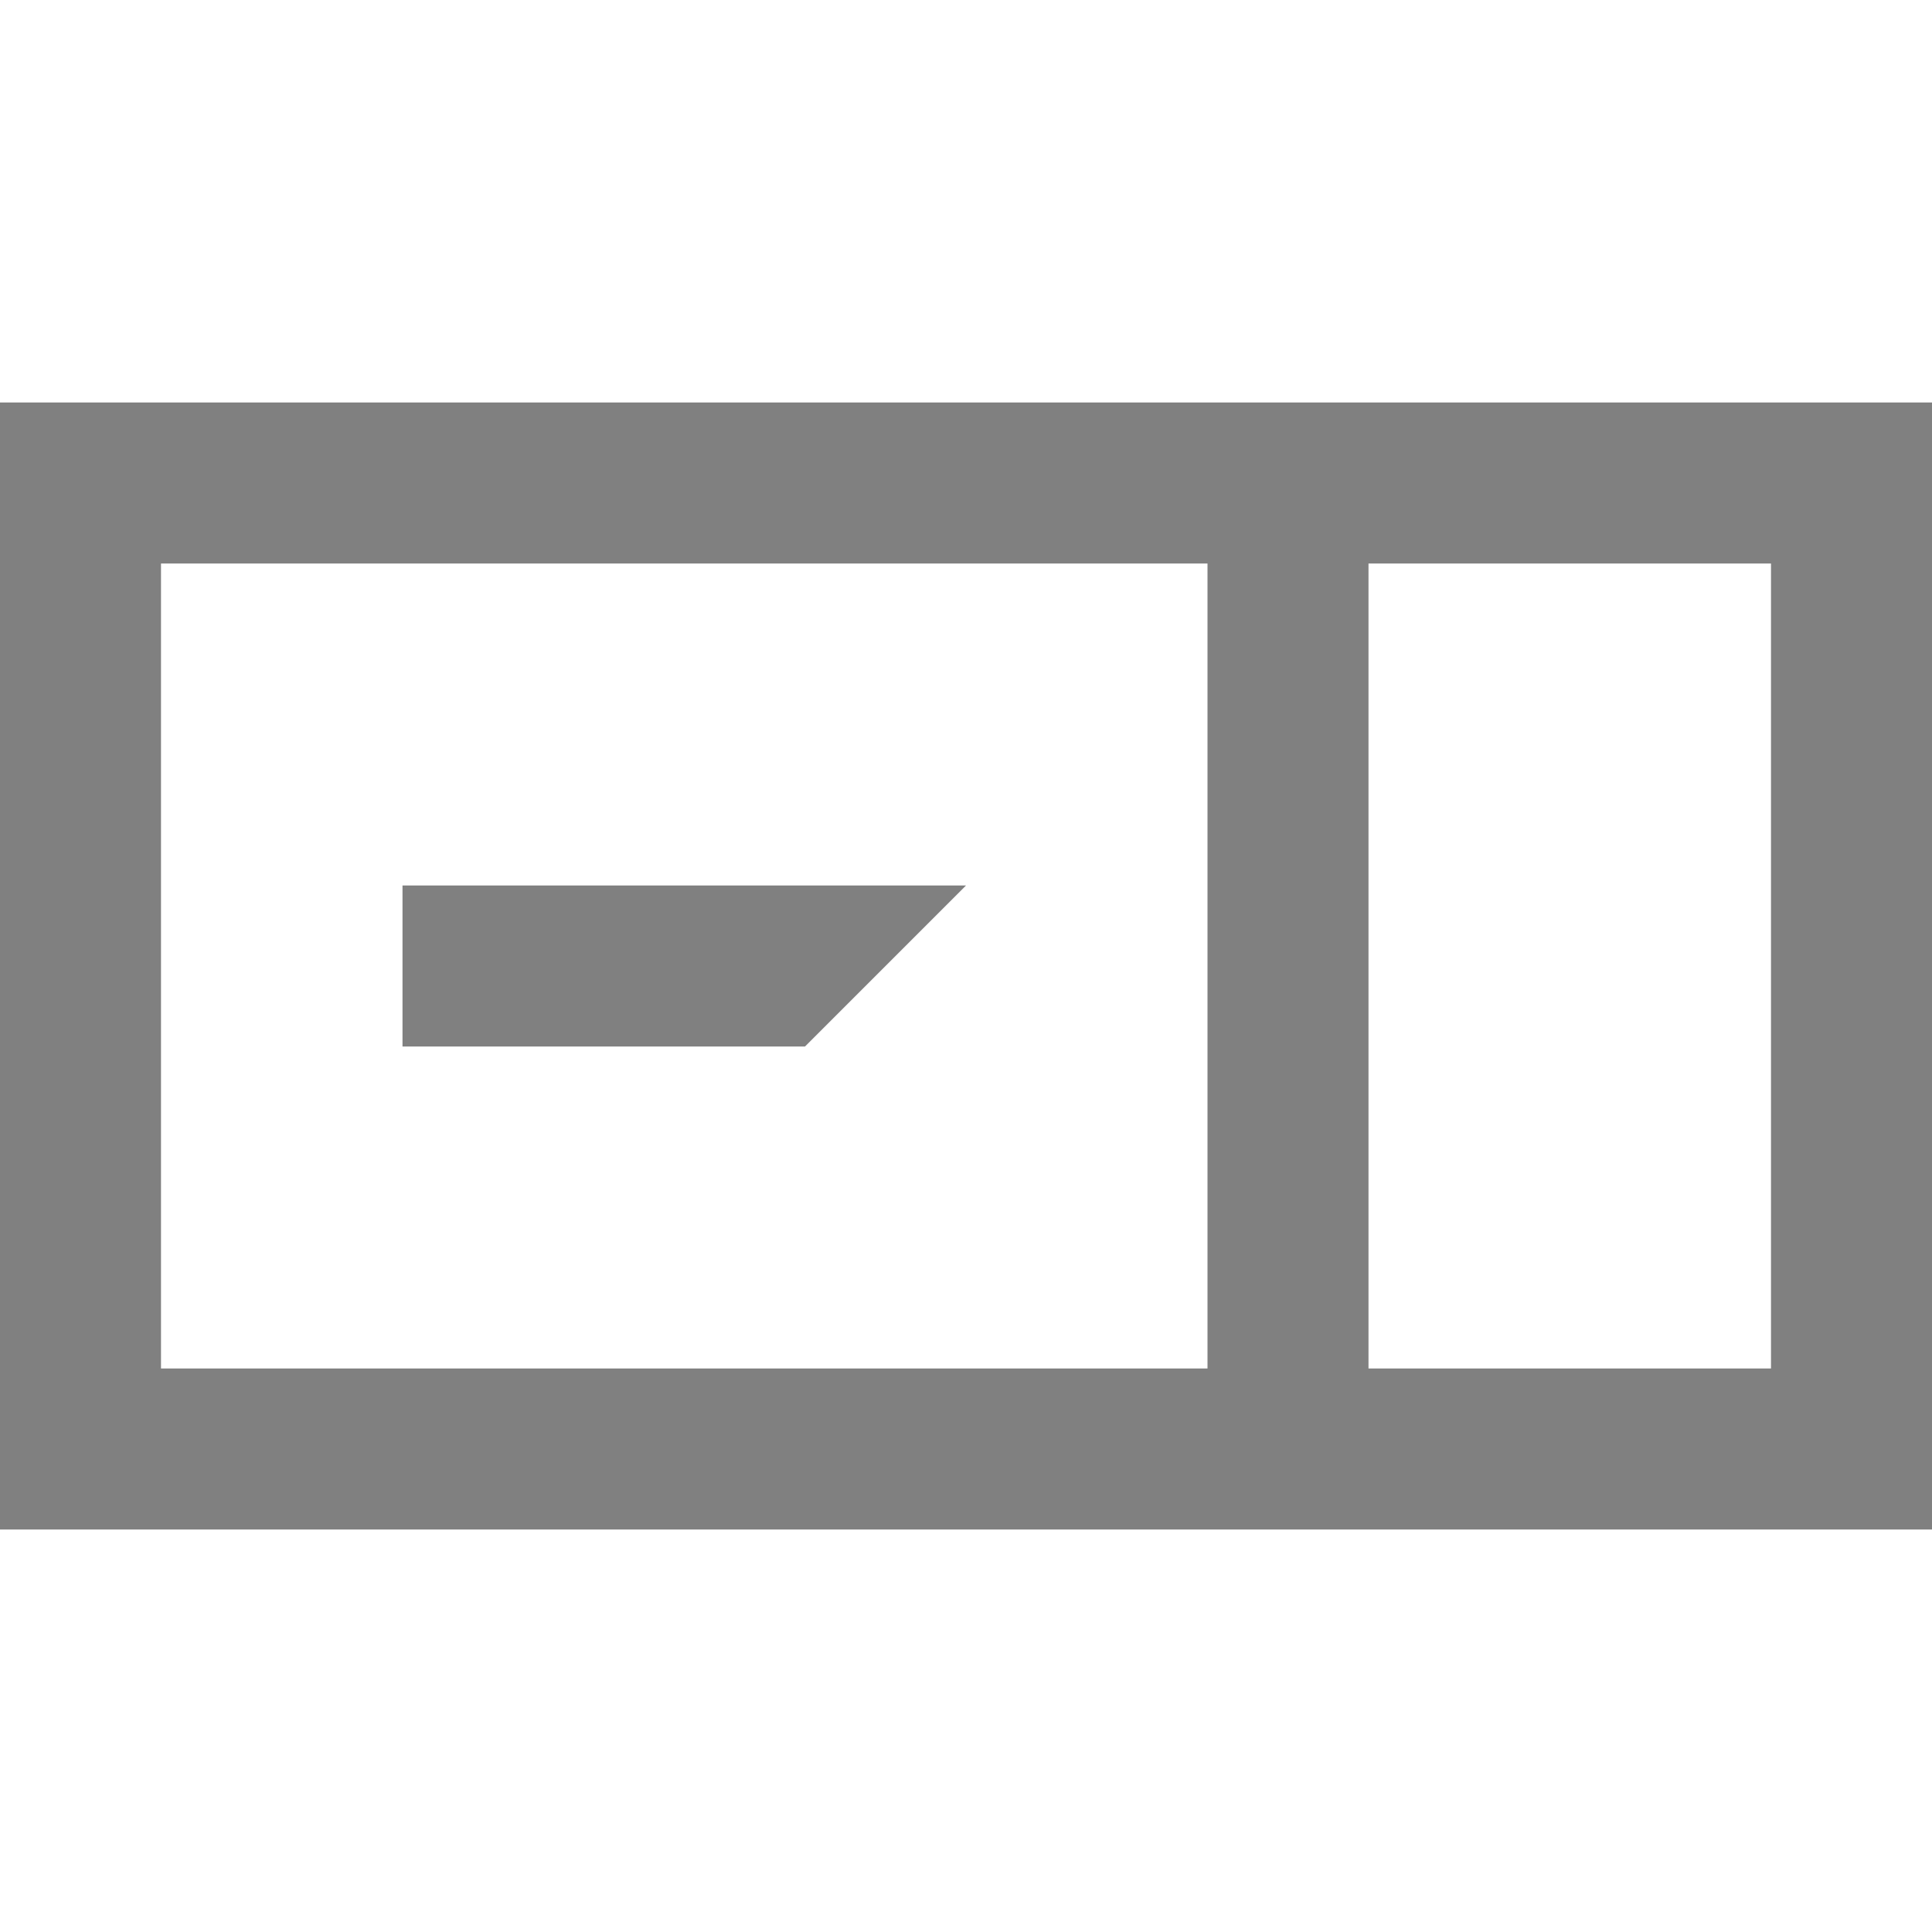
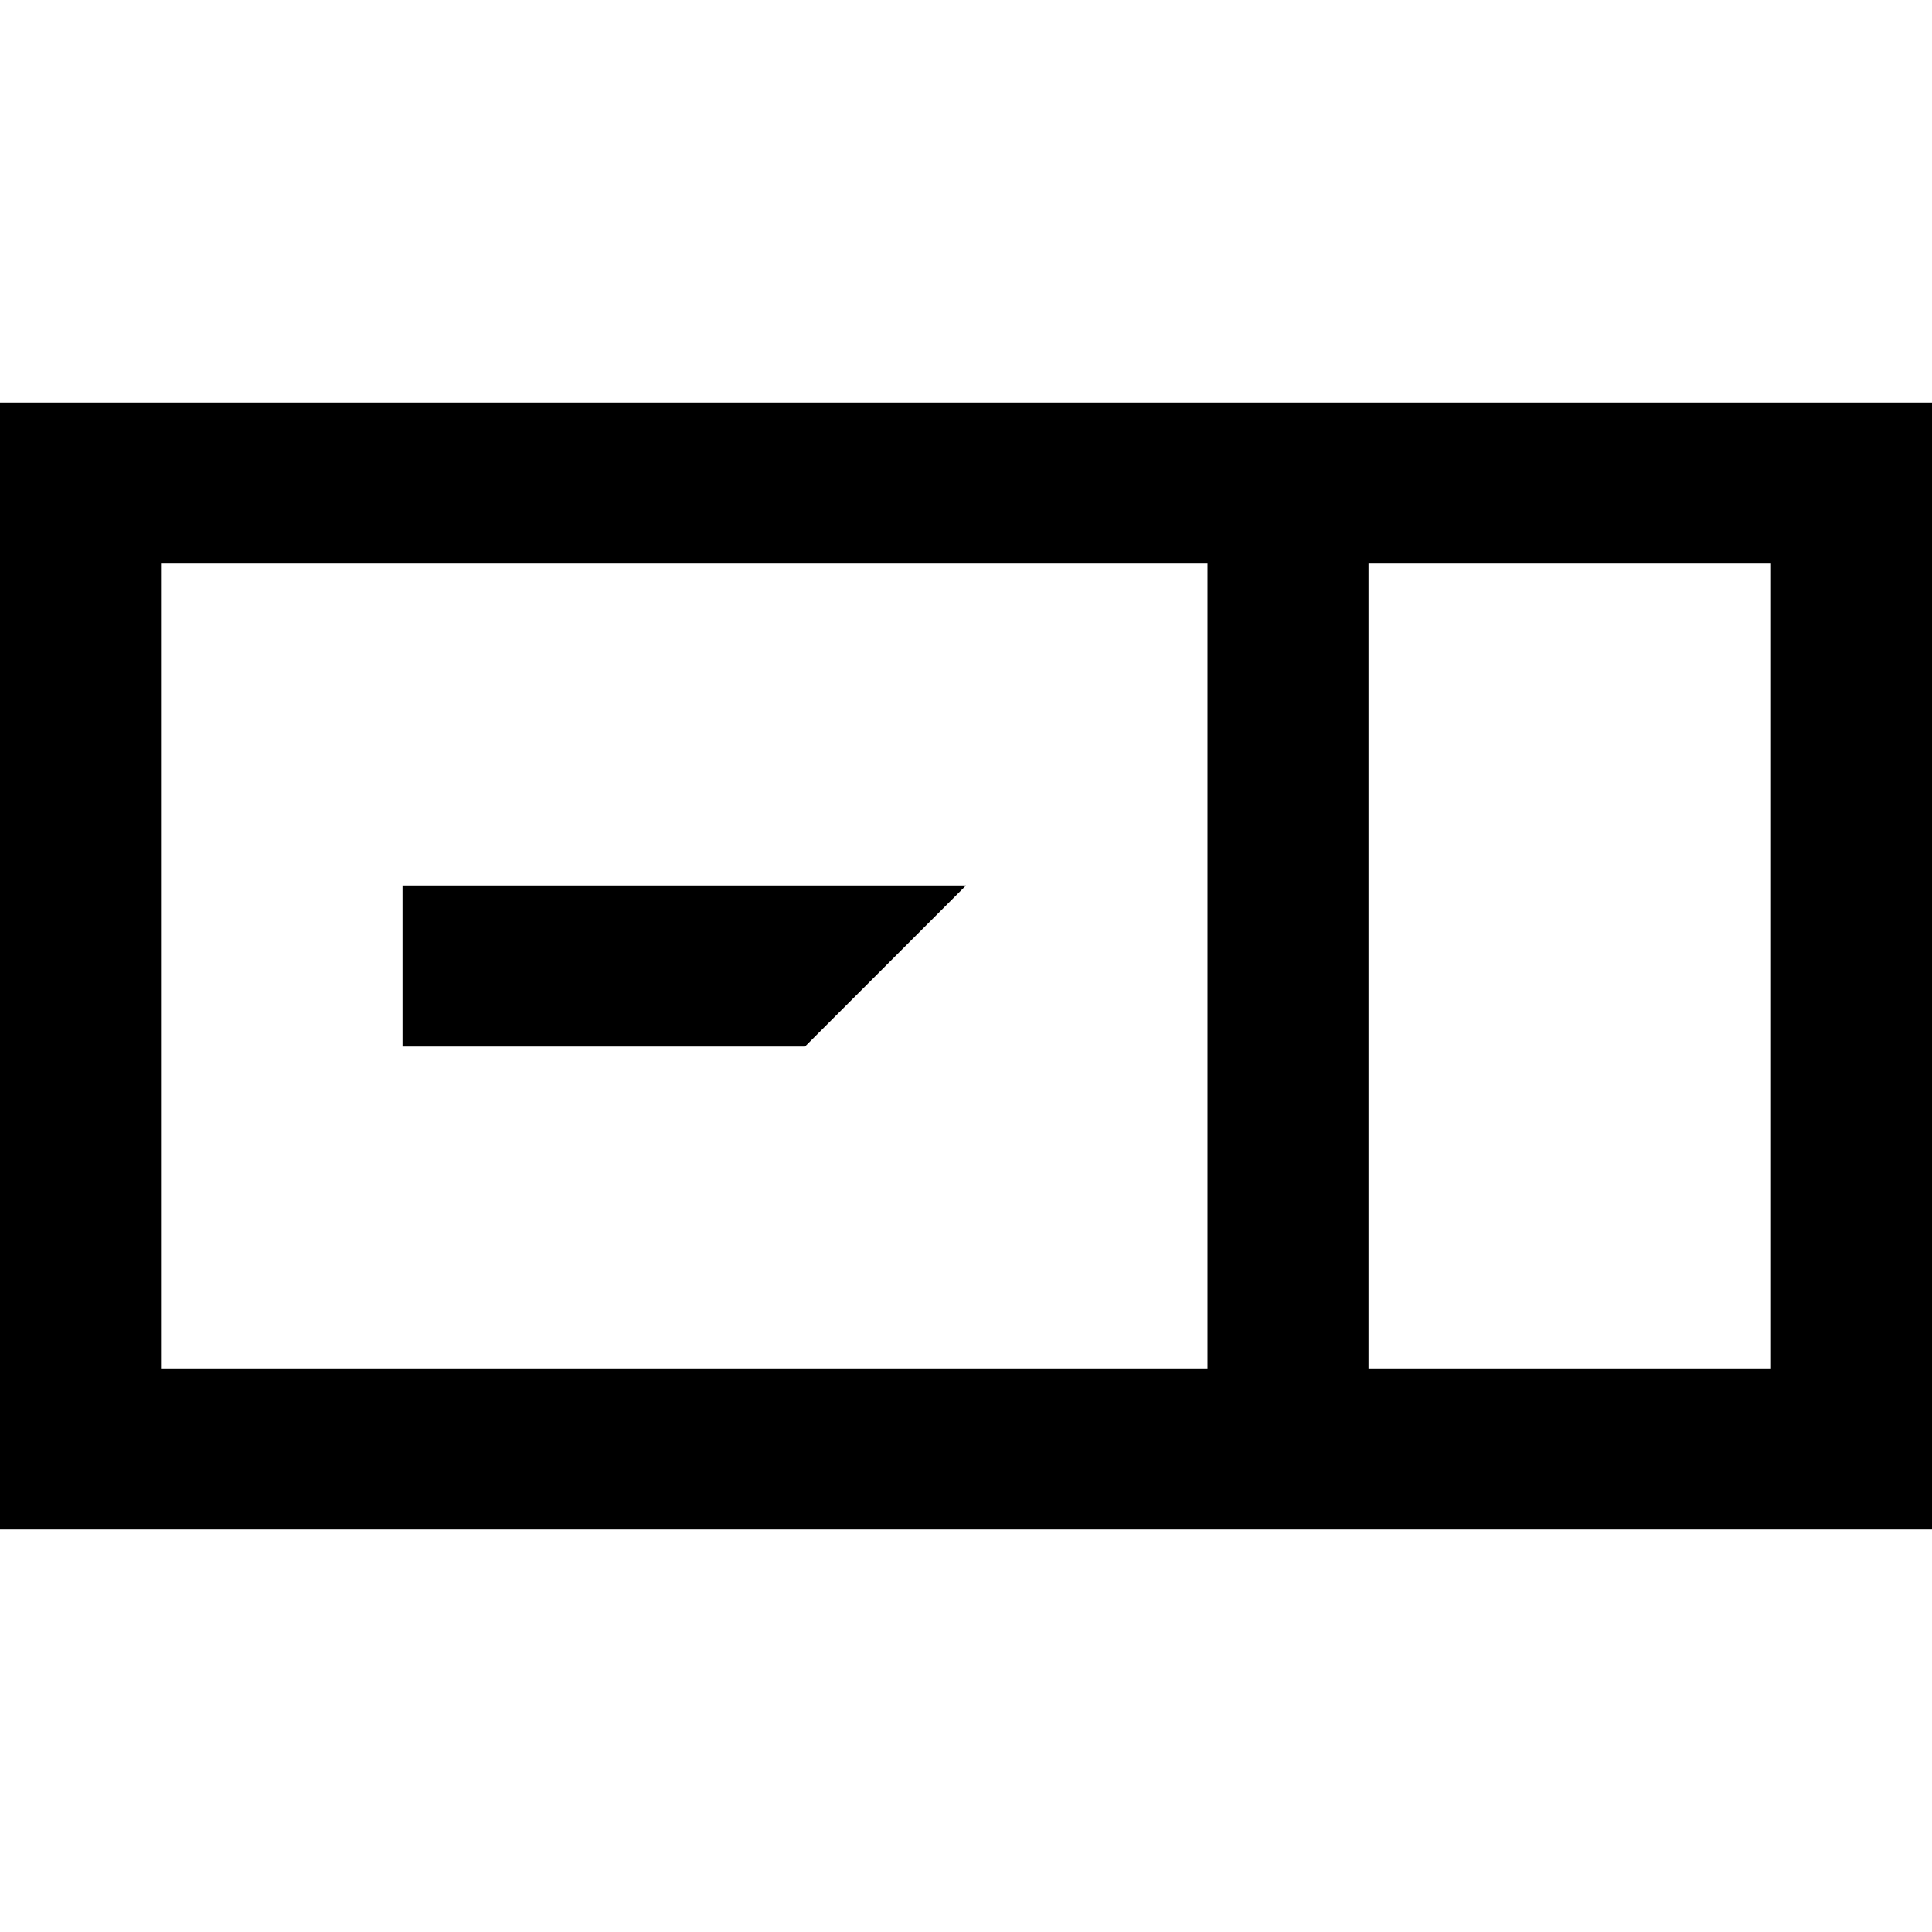
- <svg xmlns="http://www.w3.org/2000/svg" id="Layer_1" data-name="Layer 1" viewBox="0 0 24 24">
-   <defs>
-     <style>
-       .cls-1 {
-         fill: gray;
-       }
-     </style>
-   </defs>
-   <path class="cls-1" d="M12,11H5v2h5ZM0,5V19H24V5ZM15,17H2V7H15Zm7,0H17V7h5Z" />
+ <svg xmlns="http://www.w3.org/2000/svg" version="1.1" id="Layer_1" x="0px" y="0px" width="24px" height="24px" viewBox="0 0 24 24" enable-background="new 0 0 24 24" xml:space="preserve">
+   <path d="M12,11H5v2h5L12,11z M0,5v14h24V5H0z M15,17H2V7h13V17z M22,17h-5V7h5V17z" />
</svg>
